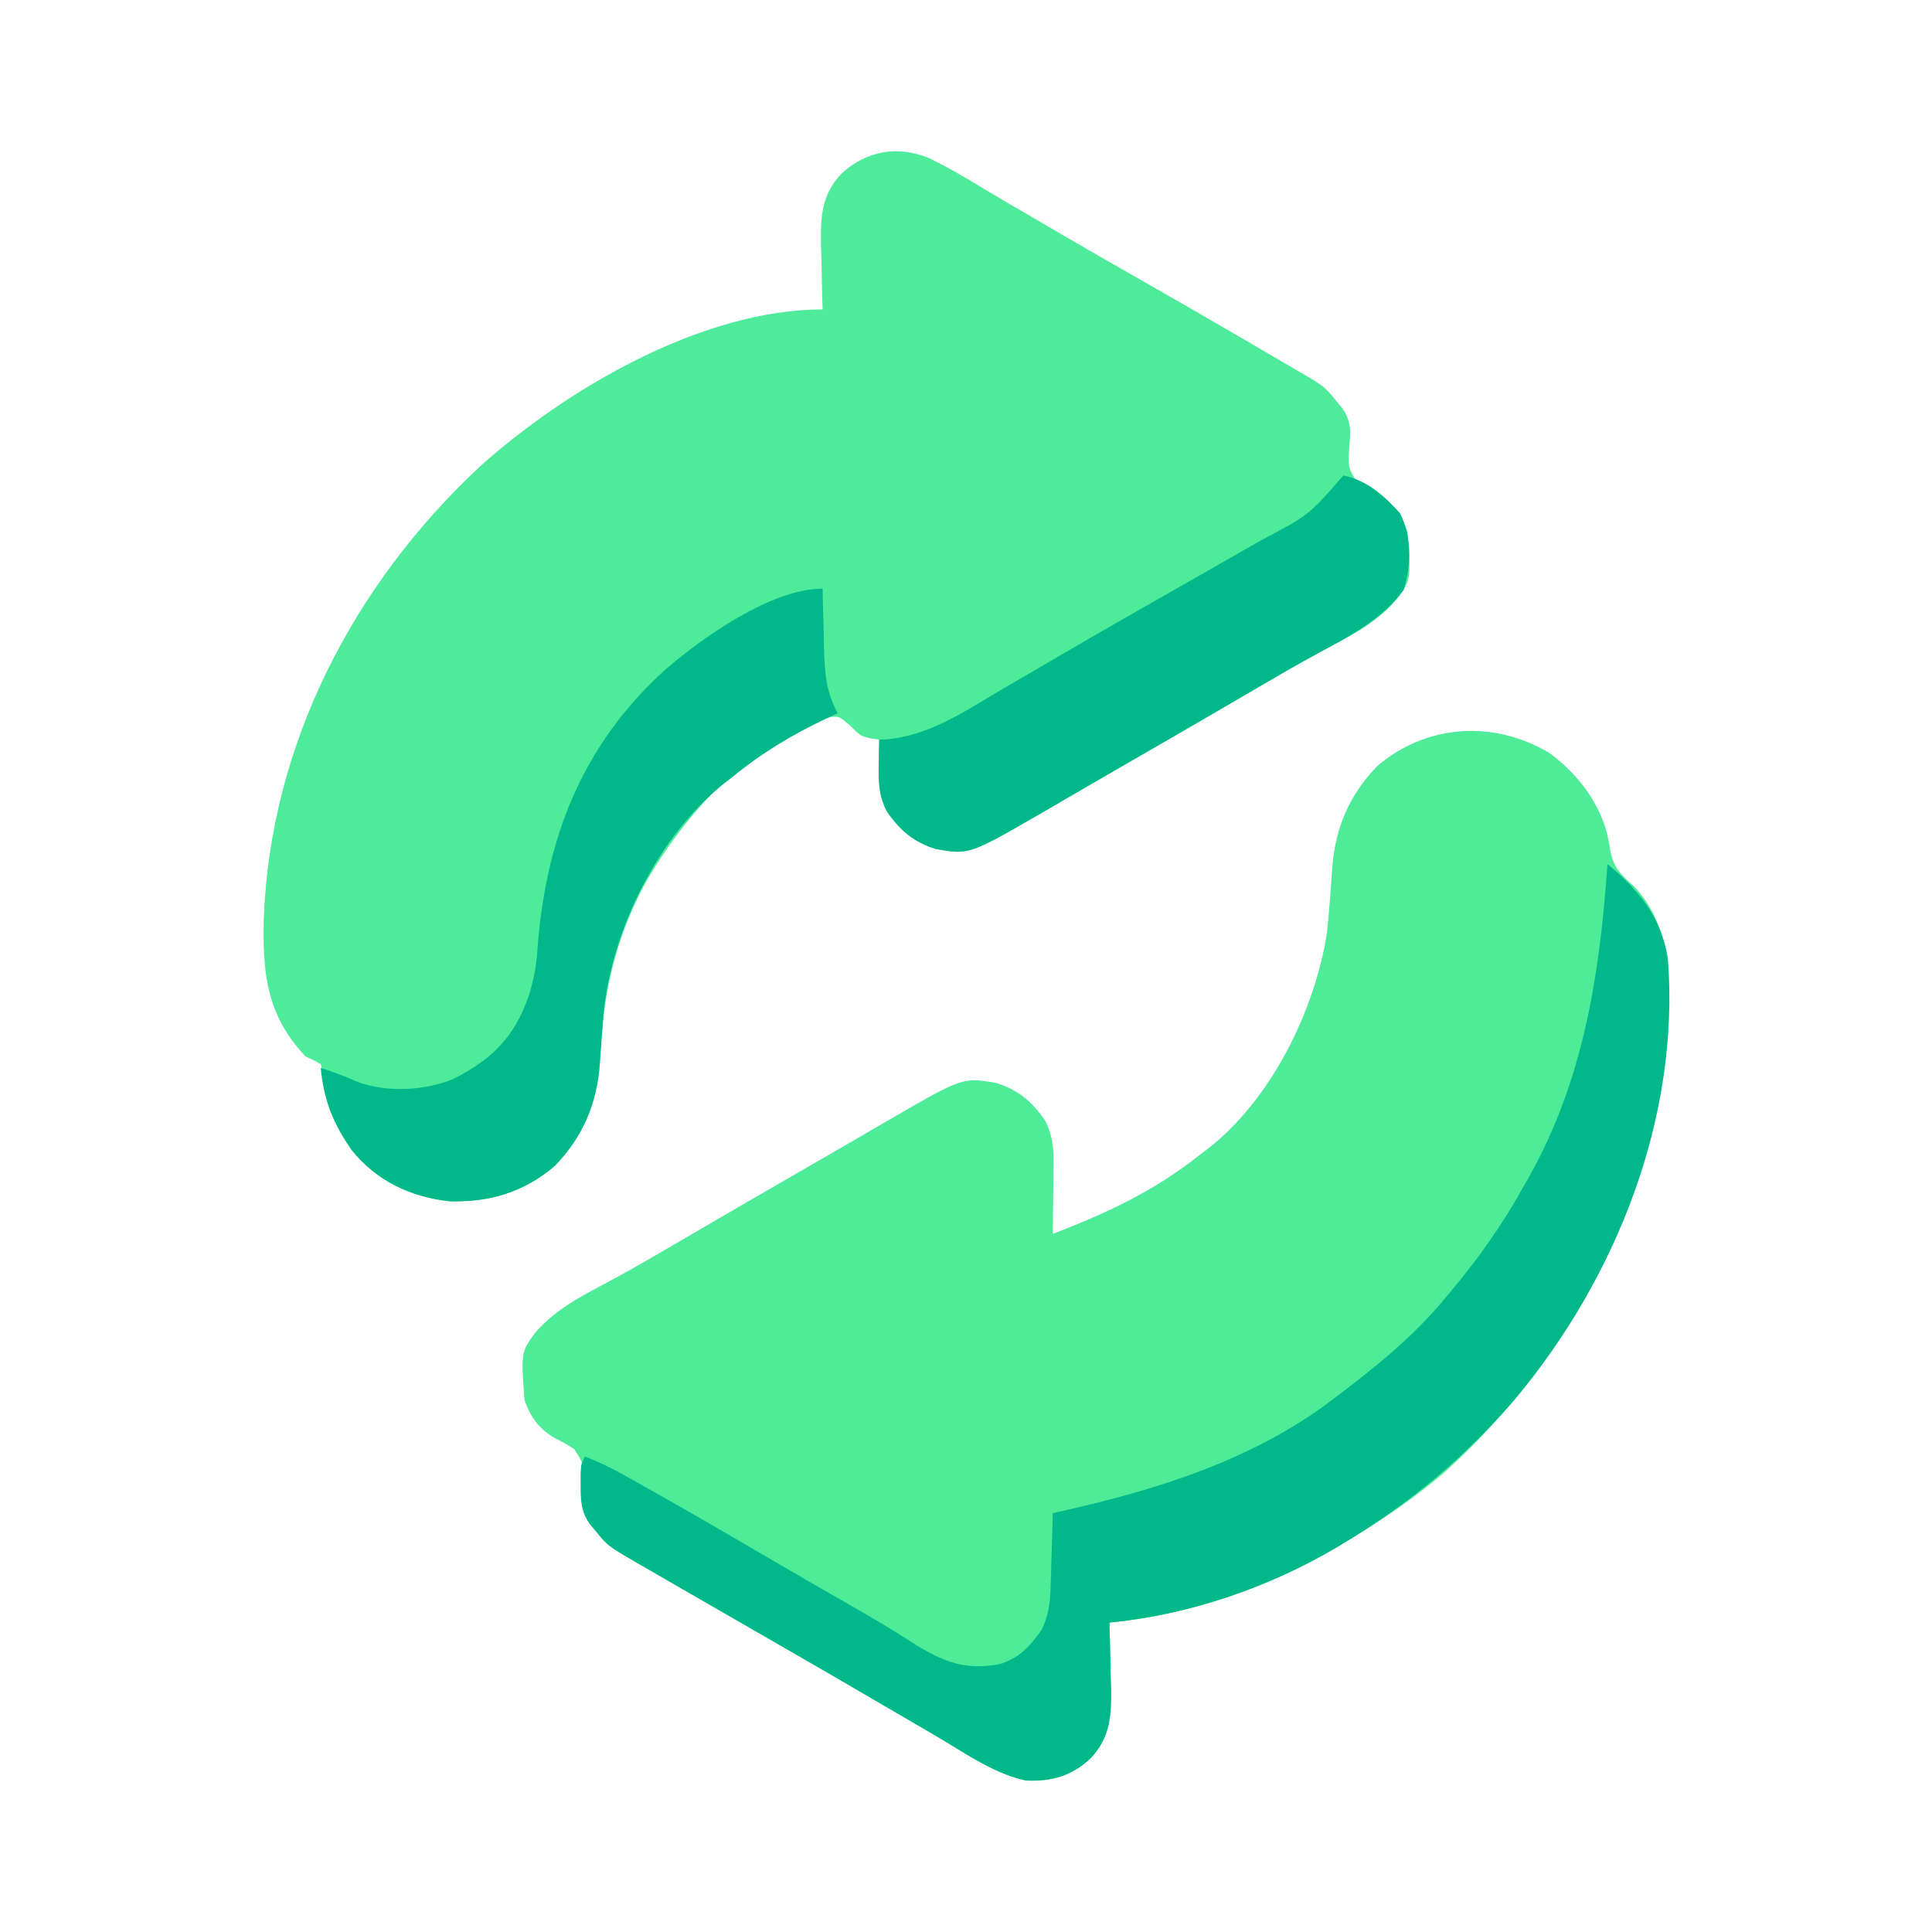
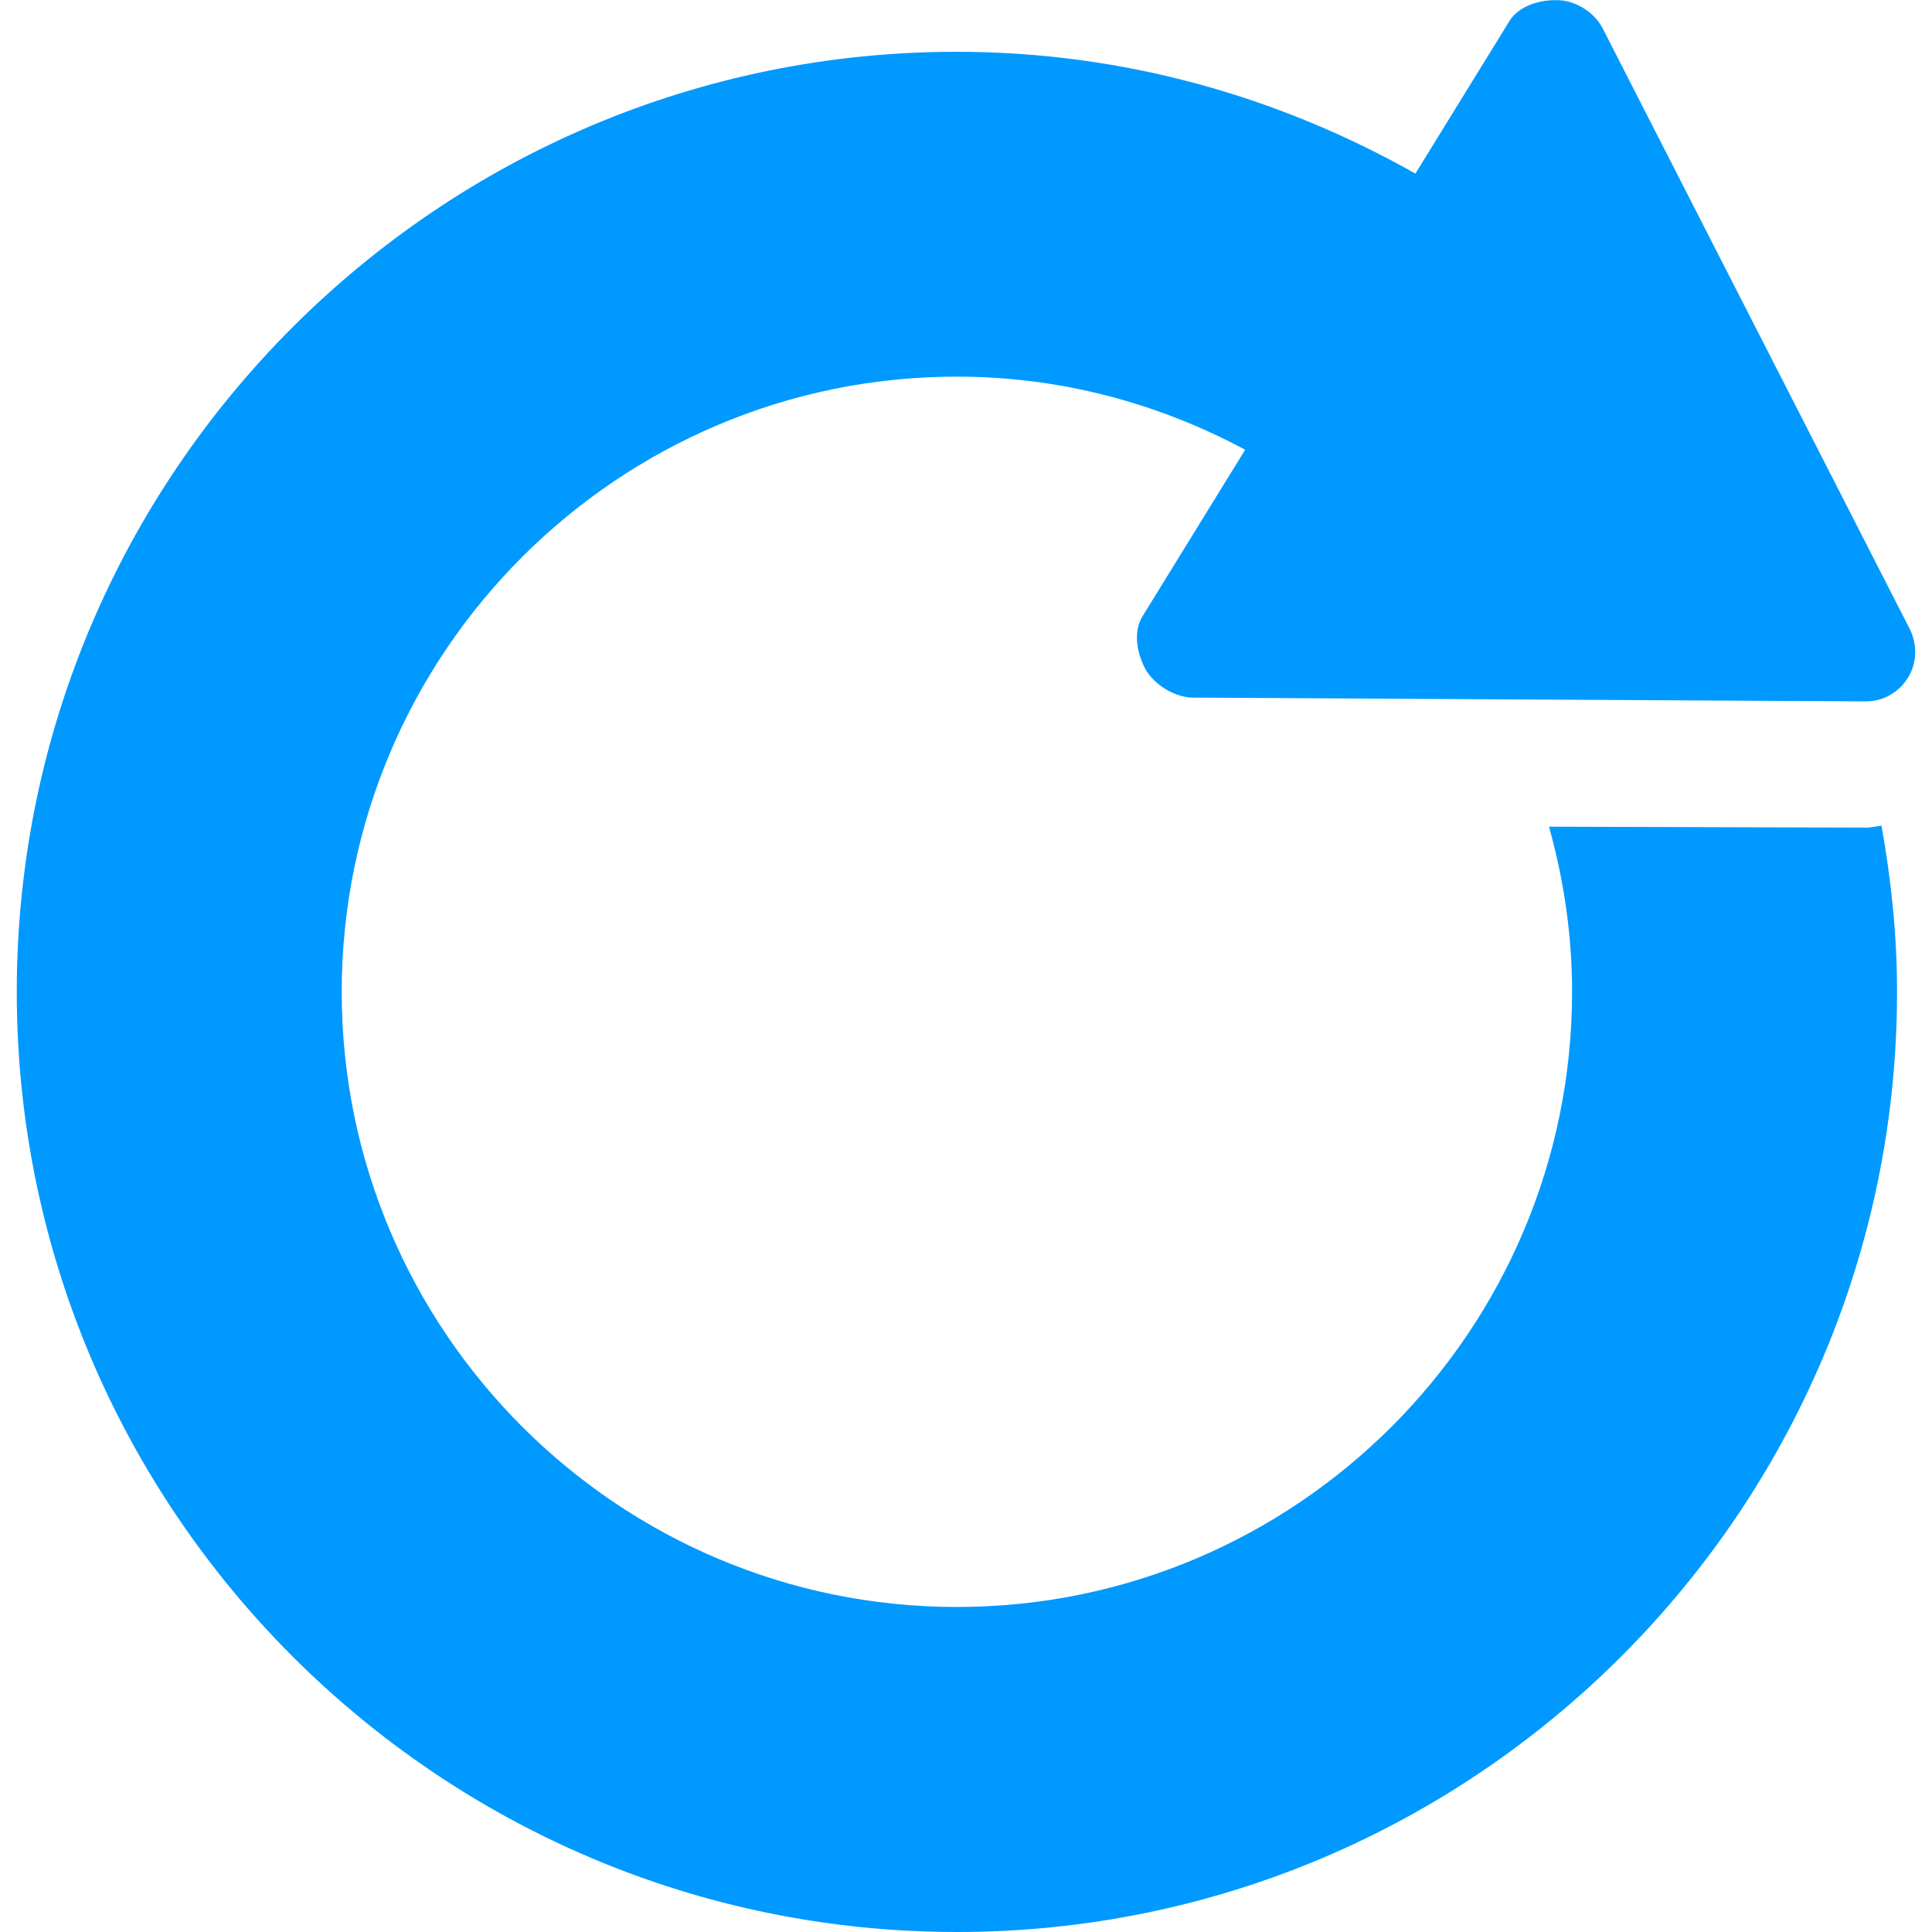
- <svg xmlns="http://www.w3.org/2000/svg" version="1.1" width="512" height="512">
-   <path d="M0 0 C5.203 2.506 10.14 5.461 15.076 8.452 C18.818 10.713 22.601 12.9 26.383 15.092 C29.406 16.848 32.422 18.616 35.437 20.386 C42.21 24.35 49.024 28.24 55.843 32.124 C64.909 37.291 73.955 42.49 82.968 47.749 C83.921 48.305 84.873 48.86 85.855 49.433 C87.65 50.482 89.444 51.535 91.235 52.591 C93.017 53.638 94.805 54.677 96.598 55.706 C104.786 60.471 104.786 60.471 107.906 64.312 C108.454 64.965 109.001 65.619 109.566 66.292 C112.219 70.097 111.711 73.005 111.343 77.437 C111.178 82.247 111.178 82.247 113.667 86.101 C116.017 87.592 116.017 87.592 118.511 88.858 C122.76 91.164 125.313 94.534 126.843 99.124 C127.795 111.813 127.795 111.813 123.843 117.124 C118.223 123.624 110.497 127.256 103.062 131.272 C97.417 134.33 91.88 137.562 86.343 140.812 C75.746 147.019 65.119 153.172 54.476 159.3 C50.496 161.592 46.52 163.89 42.55 166.197 C40.786 167.222 39.022 168.246 37.257 169.269 C35.051 170.548 32.847 171.83 30.645 173.114 C10.692 184.674 10.692 184.674 1.843 183.124 C-4.089 181.264 -7.651 178.176 -11.157 173.124 C-13.264 168.939 -13.369 165.464 -13.282 160.812 C-13.264 159.557 -13.246 158.303 -13.227 157.011 C-13.204 156.058 -13.181 155.106 -13.157 154.124 C-14.309 153.962 -14.309 153.962 -15.485 153.796 C-18.157 153.124 -18.157 153.124 -20.907 150.374 C-23.757 147.936 -23.757 147.936 -26.047 148.147 C-47.224 154.187 -64.958 174.189 -75.387 192.605 C-81.857 204.688 -85.518 217.715 -86.571 231.335 C-86.648 232.294 -86.725 233.253 -86.804 234.24 C-86.952 236.153 -87.084 238.067 -87.197 239.982 C-87.983 250.642 -91.684 259.415 -99.157 267.124 C-107.31 274.065 -116.443 276.795 -127.075 276.468 C-137.439 275.312 -146.343 271.089 -152.938 262.917 C-157.537 256.3 -160.443 250.164 -160.653 242.042 C-160.819 241.409 -160.985 240.776 -161.157 240.124 C-163.006 239.074 -163.006 239.074 -165.157 238.124 C-175.554 227.145 -176.594 216.015 -176.246 201.519 C-174.532 155.354 -152.404 112.918 -118.977 81.758 C-96.065 61.194 -60.114 40.124 -28.157 40.124 C-28.196 38.915 -28.196 38.915 -28.236 37.681 C-28.341 33.995 -28.405 30.31 -28.469 26.624 C-28.532 24.721 -28.532 24.721 -28.596 22.78 C-28.694 15.293 -28.405 9.772 -23.157 4.124 C-16.585 -1.889 -8.387 -3.407 0 0 Z " fill="#4EEC9A" transform="translate(246.1567,41.87598)" />
-   <path d="M0 0 C7.675 5.528 14.202 14.172 15.832 23.68 C15.956 24.443 16.08 25.206 16.207 25.992 C17.135 30.592 19.159 32.422 22.574 35.473 C31.378 44.916 31.981 56.723 31.593 68.898 C29.109 116.2 7.312 158.85 -27.543 190.492 C-35.897 197.696 -45.095 203.829 -54.543 209.492 C-55.112 209.835 -55.681 210.178 -56.267 210.531 C-74.342 221.24 -95.626 228.495 -116.543 230.492 C-116.517 231.298 -116.491 232.105 -116.464 232.936 C-116.359 236.621 -116.294 240.306 -116.23 243.992 C-116.168 245.895 -116.168 245.895 -116.104 247.836 C-116.006 255.323 -116.295 260.844 -121.543 266.492 C-126.637 271.153 -131.795 272.645 -138.695 272.344 C-146.455 270.626 -153.031 266.251 -159.767 262.169 C-162.577 260.471 -165.409 258.816 -168.25 257.172 C-172.266 254.847 -176.275 252.51 -180.277 250.16 C-186.641 246.429 -193.027 242.737 -199.418 239.055 C-200.486 238.439 -201.554 237.823 -202.655 237.189 C-207.122 234.614 -211.591 232.04 -216.06 229.468 C-218.416 228.111 -220.773 226.754 -223.129 225.396 C-225.333 224.127 -227.537 222.858 -229.742 221.59 C-232.679 219.897 -235.612 218.196 -238.543 216.492 C-239.476 215.958 -240.408 215.424 -241.369 214.874 C-249.477 210.156 -249.477 210.156 -252.605 206.305 C-253.153 205.651 -253.701 204.998 -254.266 204.324 C-256.919 200.519 -256.411 197.611 -256.043 193.18 C-255.877 188.369 -255.877 188.369 -258.367 184.516 C-260.717 183.024 -260.717 183.024 -263.211 181.758 C-267.46 179.452 -270.013 176.082 -271.543 171.492 C-272.495 158.803 -272.495 158.803 -268.543 153.492 C-262.923 146.992 -255.196 143.36 -247.762 139.344 C-242.116 136.286 -236.579 133.054 -231.043 129.805 C-220.446 123.598 -209.819 117.445 -199.176 111.316 C-195.196 109.024 -191.22 106.726 -187.249 104.419 C-185.486 103.394 -183.721 102.371 -181.957 101.347 C-179.751 100.068 -177.547 98.786 -175.344 97.502 C-155.392 85.942 -155.392 85.942 -146.543 87.492 C-140.611 89.352 -137.048 92.44 -133.543 97.492 C-131.712 101.281 -131.305 104.257 -131.348 108.449 C-131.357 110.117 -131.357 110.117 -131.367 111.818 C-131.392 113.544 -131.392 113.544 -131.418 115.305 C-131.427 116.475 -131.436 117.644 -131.445 118.85 C-131.469 121.731 -131.502 124.611 -131.543 127.492 C-117.262 121.99 -104.606 116.139 -92.543 106.492 C-91.909 106.024 -91.275 105.556 -90.621 105.074 C-73.774 92.038 -62.151 68.517 -58.895 47.766 C-58.591 44.937 -58.348 42.117 -58.129 39.281 C-58.013 37.843 -58.013 37.843 -57.896 36.376 C-57.748 34.463 -57.616 32.549 -57.503 30.634 C-56.716 19.975 -53.015 11.201 -45.543 3.492 C-32.465 -7.641 -14.735 -8.737 0 0 Z " fill="#4EEC99" transform="translate(410.543,199.5078)" />
-   <path d="M0 0 C8.298 6.812 14.268 14.104 16 25 C19.284 67.093 2.312 109.639 -24.312 141.562 C-37.596 157.094 -52.491 169.505 -70 180 C-70.569 180.343 -71.138 180.685 -71.724 181.039 C-89.799 191.747 -111.083 199.003 -132 201 C-131.974 201.806 -131.948 202.613 -131.921 203.443 C-131.816 207.129 -131.751 210.814 -131.688 214.5 C-131.625 216.403 -131.625 216.403 -131.561 218.344 C-131.463 225.831 -131.752 231.352 -137 237 C-142.094 241.66 -147.252 243.153 -154.152 242.852 C-161.912 241.134 -168.488 236.759 -175.224 232.677 C-178.034 230.979 -180.866 229.324 -183.707 227.68 C-187.723 225.355 -191.732 223.017 -195.734 220.668 C-202.098 216.937 -208.484 213.245 -214.875 209.562 C-215.943 208.947 -217.011 208.331 -218.112 207.697 C-222.579 205.122 -227.048 202.548 -231.517 199.976 C-233.873 198.619 -236.23 197.262 -238.586 195.904 C-240.79 194.635 -242.994 193.366 -245.199 192.098 C-248.136 190.405 -251.069 188.703 -254 187 C-254.933 186.466 -255.865 185.932 -256.826 185.382 C-264.934 180.663 -264.934 180.663 -268.062 176.812 C-268.61 176.159 -269.158 175.505 -269.723 174.832 C-272.091 171.435 -272.136 168.452 -272.125 164.438 C-272.128 163.467 -272.13 162.496 -272.133 161.496 C-272 159 -272 159 -271 157 C-267.456 158.345 -264.192 159.912 -260.887 161.766 C-259.899 162.319 -258.911 162.871 -257.893 163.441 C-256.835 164.038 -255.777 164.635 -254.688 165.25 C-253.579 165.873 -252.47 166.497 -251.328 167.139 C-241.872 172.472 -232.49 177.927 -223.125 183.418 C-215.525 187.871 -207.897 192.275 -200.248 196.643 C-195.446 199.392 -190.685 202.161 -186.039 205.168 C-177.694 210.523 -171.299 214.03 -161 212 C-155.762 210.316 -153.189 207.429 -150 203 C-148.164 199.196 -147.71 196.03 -147.586 191.824 C-147.547 190.667 -147.509 189.51 -147.469 188.318 C-147.438 187.12 -147.407 185.922 -147.375 184.688 C-147.336 183.47 -147.298 182.252 -147.258 180.998 C-147.164 177.999 -147.078 175 -147 172 C-146.458 171.88 -145.916 171.76 -145.358 171.636 C-119.773 165.909 -94.184 158.083 -73 142 C-72.44 141.577 -71.88 141.154 -71.304 140.719 C-61.052 132.938 -51.203 124.978 -43 115 C-42.563 114.481 -42.126 113.961 -41.675 113.426 C-34.128 104.442 -27.658 95.276 -22 85 C-21.665 84.413 -21.331 83.825 -20.986 83.22 C-6.271 57.211 -2.076 29.275 0 0 Z " fill="#00B889" transform="translate(426,229)" />
-   <path d="M0 0 C0.022 1.126 0.022 1.126 0.044 2.276 C0.119 5.705 0.216 9.134 0.312 12.562 C0.335 13.744 0.358 14.925 0.381 16.143 C0.576 22.473 0.936 27.406 4 33 C2.984 33.473 1.968 33.946 0.922 34.434 C-8.236 38.795 -16.132 43.538 -24 50 C-24.714 50.55 -25.428 51.101 -26.164 51.668 C-43.556 65.699 -55.633 89.964 -58 112 C-58.142 113.737 -58.28 115.474 -58.414 117.211 C-58.491 118.17 -58.568 119.129 -58.647 120.116 C-58.795 122.029 -58.927 123.943 -59.04 125.858 C-59.827 136.518 -63.528 145.291 -71 153 C-79.153 159.941 -88.286 162.671 -98.918 162.344 C-109.282 161.188 -118.186 156.965 -124.781 148.793 C-129.59 141.875 -132.265 135.38 -133 127 C-129.724 128.065 -126.63 129.172 -123.5 130.625 C-115.663 133.573 -105.83 133.119 -98.086 130.039 C-87.577 124.804 -81.501 118.706 -77.762 107.551 C-76.606 103.68 -75.859 100.148 -75.605 96.105 C-73.555 66.607 -63.868 41.414 -41.562 21.343 C-31.799 12.948 -13.591 0 0 0 Z " fill="#00B889" transform="translate(218,156)" />
-   <path d="M0 0 C6.296 1.291 10.792 5.329 15 10 C18.227 16.19 17.984 23.742 16 30.312 C10.017 38.353 1.858 42.481 -6.781 47.148 C-12.427 50.206 -17.964 53.438 -23.5 56.688 C-34.097 62.895 -44.724 69.048 -55.367 75.176 C-59.347 77.468 -63.323 79.766 -67.293 82.073 C-69.057 83.098 -70.822 84.121 -72.586 85.145 C-74.792 86.424 -76.996 87.706 -79.199 88.99 C-99.151 100.55 -99.151 100.55 -108 99 C-113.932 97.14 -117.495 94.052 -121 89 C-123.107 84.815 -123.212 81.34 -123.125 76.688 C-123.107 75.433 -123.089 74.179 -123.07 72.887 C-123.036 71.458 -123.036 71.458 -123 70 C-122.366 69.983 -121.732 69.966 -121.078 69.949 C-109.659 68.892 -100.679 62.704 -91 57 C-89.12 55.906 -87.24 54.814 -85.359 53.723 C-81.367 51.402 -77.381 49.071 -73.398 46.734 C-67.254 43.138 -61.078 39.597 -54.892 36.07 C-53.129 35.065 -51.366 34.059 -49.604 33.052 C-44.867 30.347 -40.13 27.643 -35.389 24.944 C-31.881 22.948 -28.378 20.943 -24.875 18.938 C-23.827 18.343 -22.779 17.748 -21.7 17.135 C-9.078 10.469 -9.078 10.469 0 0 Z " fill="#00B889" transform="translate(356,126)" />
+ <svg xmlns="http://www.w3.org/2000/svg" fill="#0099ff" version="1.1" width="800px" height="800px" viewBox="0 0 29.211 29.727" xml:space="preserve">
+   <g id="refresh">
+     <path d="M17.368,10.298c0.136,0.242,0.456,0.435,0.732,0.436l10.348,0.058c0.268,0.002,0.512-0.138,0.652-0.366   c0.141-0.228,0.145-0.517,0.023-0.755l-4.719-9.23c-0.126-0.248-0.409-0.429-0.685-0.438c-0.278-0.012-0.606,0.085-0.752,0.321   l-1.447,2.347c-2.09-1.181-4.488-1.874-7.056-1.874C6.489,0.795,0,7.285,0,15.261c0,7.977,6.489,14.466,14.466,14.466   c7.976,0,14.465-6.489,14.465-14.466c0-0.873-0.09-1.725-0.239-2.556c-0.08,0.007-0.156,0.029-0.237,0.029h-0.021l-4.858-0.014   c0.226,0.81,0.355,1.659,0.355,2.54c0,5.219-4.246,9.466-9.465,9.466C9.246,24.727,5,20.479,5,15.261   c0-5.22,4.246-9.466,9.466-9.466c1.605,0,3.11,0.415,4.435,1.125l-1.58,2.563C17.175,9.719,17.234,10.055,17.368,10.298z" />
+   </g>
+   <g id="Layer_1">
+ </g>
</svg>
